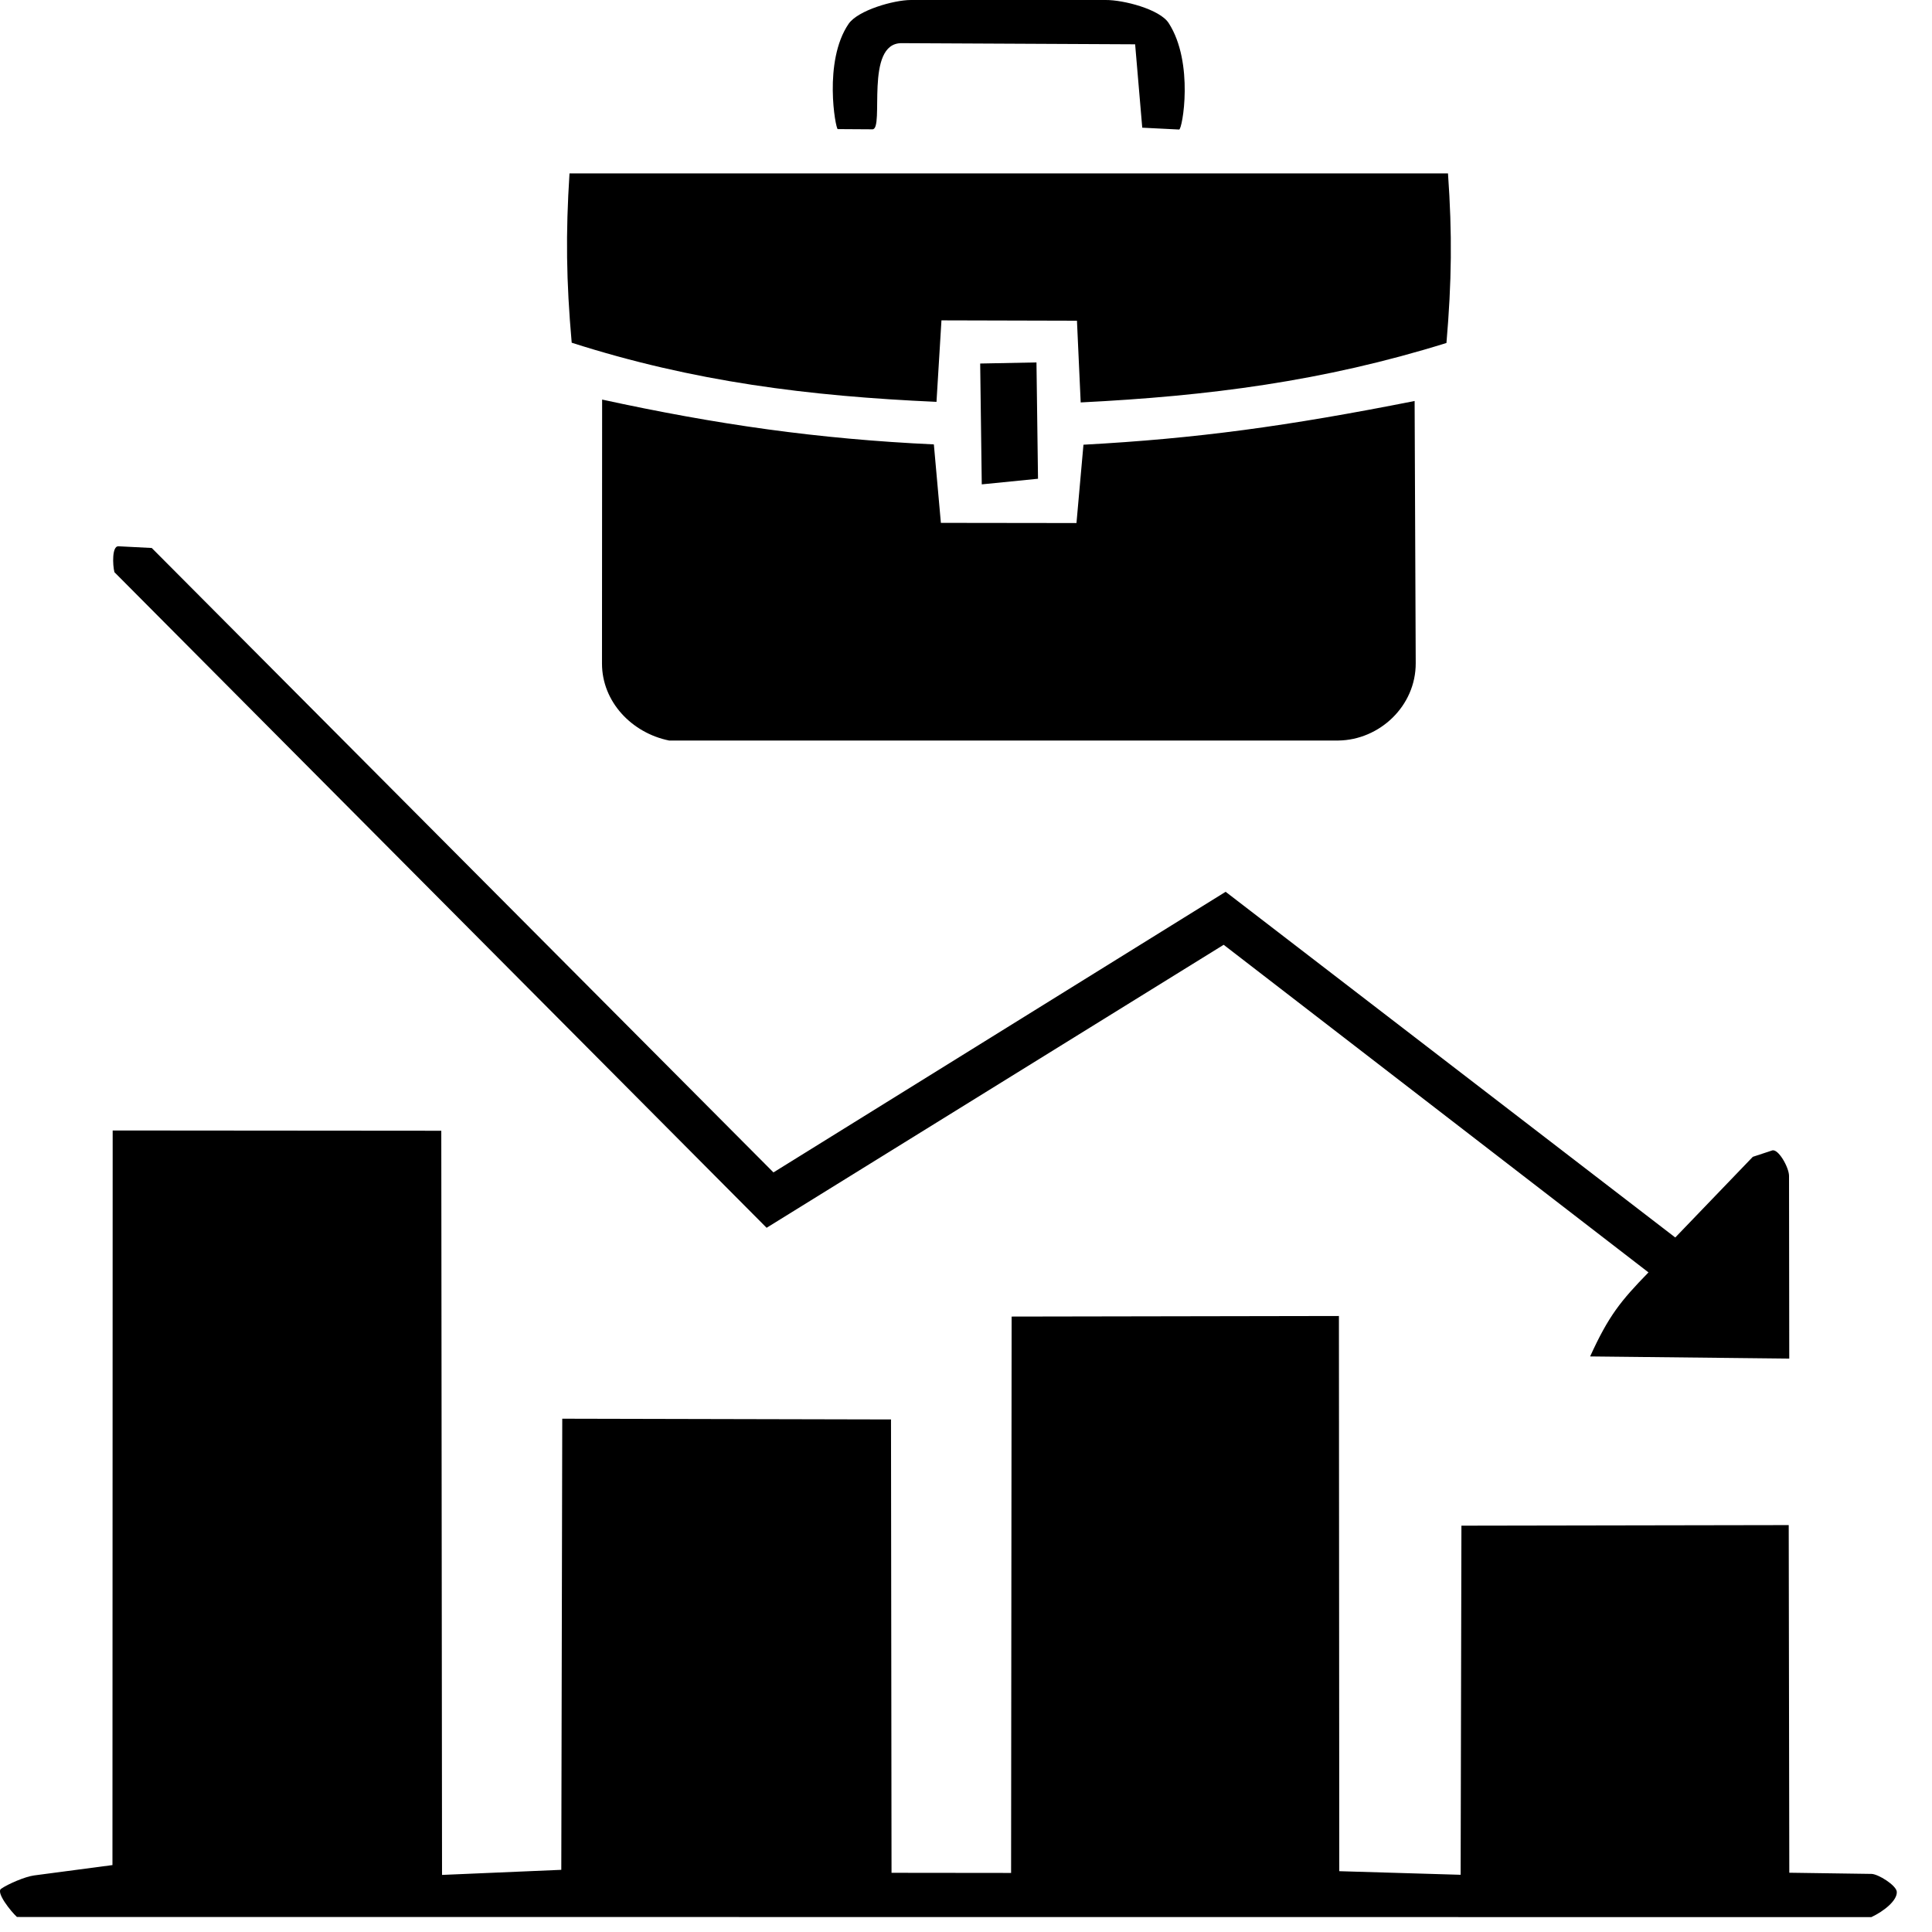
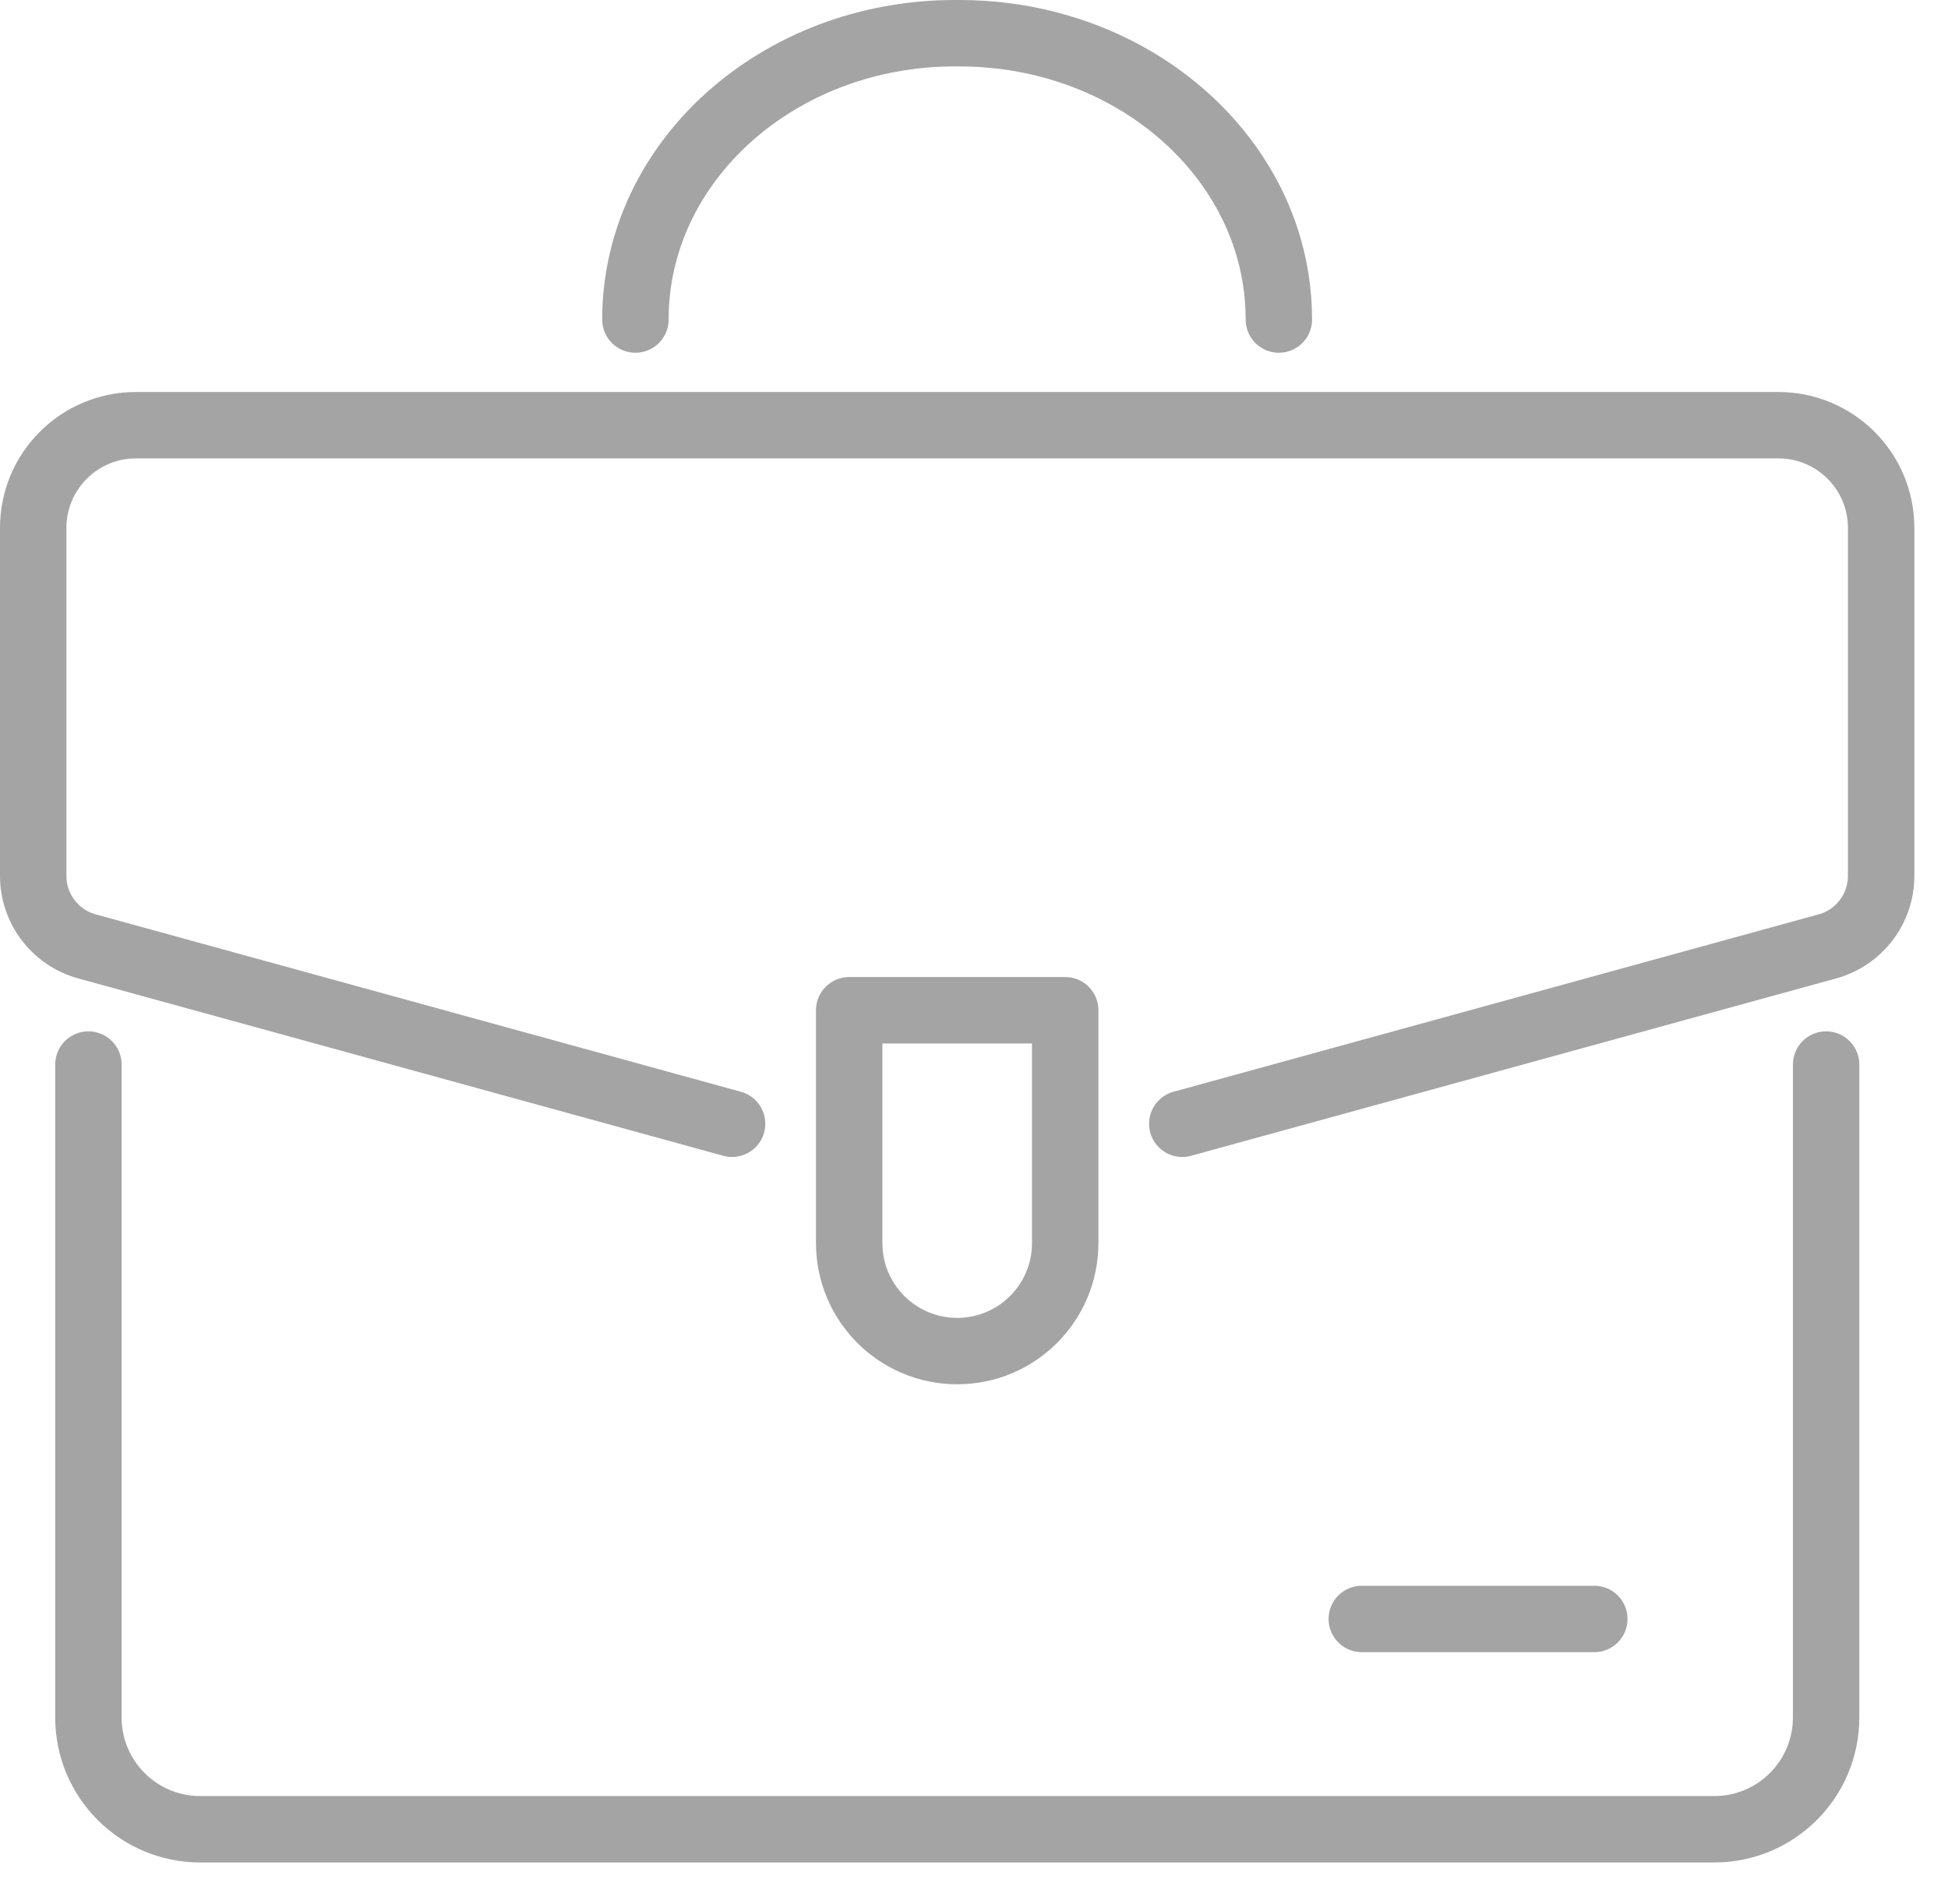
- <svg xmlns="http://www.w3.org/2000/svg" width="44" height="44" viewBox="0 0 44 44" fill="none">
-   <g id="Desktop - 1">
-     <g id="Group">
-       <path id="Vector" d="M30.503 42.615L33.265 42.697L33.283 34.746L40.737 34.733L40.75 42.65L42.621 42.677C42.775 42.679 43.188 42.938 43.198 43.084C43.211 43.279 42.912 43.523 42.619 43.661L0.386 43.658C0.248 43.532 -0.096 43.101 0.025 43.016C0.188 42.903 0.574 42.739 0.775 42.712L2.561 42.476L2.566 25.746L10.05 25.752L10.067 42.7L12.783 42.584L12.805 32.31L20.292 32.327L20.304 42.652L23.027 42.655L23.039 29.984L30.493 29.971L30.501 42.61L30.503 42.615Z" fill="currentColor" />
-       <path id="Vector_2" d="M32.217 9.133L32.242 15.102C32.246 16.08 31.418 16.852 30.482 16.865H15.238C14.387 16.692 13.71 15.982 13.71 15.112L13.713 9.1C16.332 9.67 18.628 9.998 21.268 10.121L21.428 11.908L24.516 11.912L24.675 10.128C27.258 9.988 29.324 9.705 32.219 9.132L32.217 9.133Z" fill="currentColor" />
-       <path id="Vector_3" d="M24.524 7.304L21.441 7.296L21.328 9.152C18.413 9.022 15.796 8.694 13.02 7.805C12.895 6.39 12.882 5.327 12.97 3.949H32.977C33.075 5.332 33.062 6.413 32.942 7.811C30.134 8.686 27.515 9.02 24.612 9.165L24.527 7.303L24.524 7.304Z" fill="currentColor" />
-       <path id="Vector_4" d="M40.749 30.941L36.214 30.892C36.637 29.964 36.908 29.631 37.543 28.978L27.868 21.517L17.459 27.962L2.606 13.031C2.563 12.863 2.55 12.434 2.696 12.441L3.456 12.48L17.615 26.701L27.913 20.31L38.153 28.183L39.919 26.346L40.359 26.201C40.499 26.154 40.744 26.588 40.744 26.781L40.749 30.941Z" fill="currentColor" />
-       <path id="Vector_5" d="M25.854 1.009L20.534 0.983C19.681 0.978 20.148 2.946 19.87 2.945L19.079 2.94C19.03 2.94 18.744 1.397 19.326 0.544C19.538 0.234 20.356 3.84206e-05 20.745 3.84206e-05H25.183C25.583 -0.003 26.415 0.21 26.617 0.527C27.199 1.43 26.927 2.953 26.854 2.95L26.014 2.908L25.852 1.011L25.854 1.009Z" fill="currentColor" />
-       <path id="Vector_6" d="M23.64 10.903L22.359 11.031L22.323 8.279L23.605 8.254L23.64 10.903Z" fill="currentColor" />
-     </g>
-   </g>
+ <svg xmlns="http://www.w3.org/2000/svg" width="44" height="43" viewBox="0 0 44 43" fill="none">
+   <path d="M41.247 24.05V38.8C41.247 40.196 40.117 41.326 38.721 41.326H4.522C3.127 41.326 1.997 40.196 1.997 38.8V24.05" stroke="#A4A4A4" stroke-width="1.5" stroke-linecap="round" stroke-linejoin="round" />
+   <path d="M16.536 25.388L1.963 21.38C1.246 21.182 0.75 20.531 0.75 19.787V11.926C0.75 10.646 1.787 9.606 3.07 9.606H40.17C41.451 9.606 42.49 10.644 42.49 11.926V19.787C42.49 20.531 41.994 21.182 41.277 21.38L26.704 25.388" stroke="#A4A4A4" stroke-width="1.5" stroke-linecap="round" stroke-linejoin="round" />
+   <path d="M19.181 22.823H24.06V28.083C24.06 29.431 22.969 30.523 21.621 30.523C20.273 30.523 19.181 29.431 19.181 28.083V22.823Z" stroke="#A4A4A4" stroke-width="1.5" stroke-linecap="round" stroke-linejoin="round" />
+   <path d="M14.352 7.219C14.352 3.646 17.584 0.75 21.57 0.75H21.67C24.411 0.75 26.795 2.12 28.016 4.136C28.256 4.53 28.451 4.952 28.595 5.391C28.785 5.971 28.886 6.583 28.886 7.219" stroke="#A4A4A4" stroke-width="1.5" stroke-linecap="round" stroke-linejoin="round" />
+   <path d="M36.011 36.575H30.759" stroke="#A4A4A4" stroke-width="1.5" stroke-linecap="round" stroke-linejoin="round" />
</svg>
